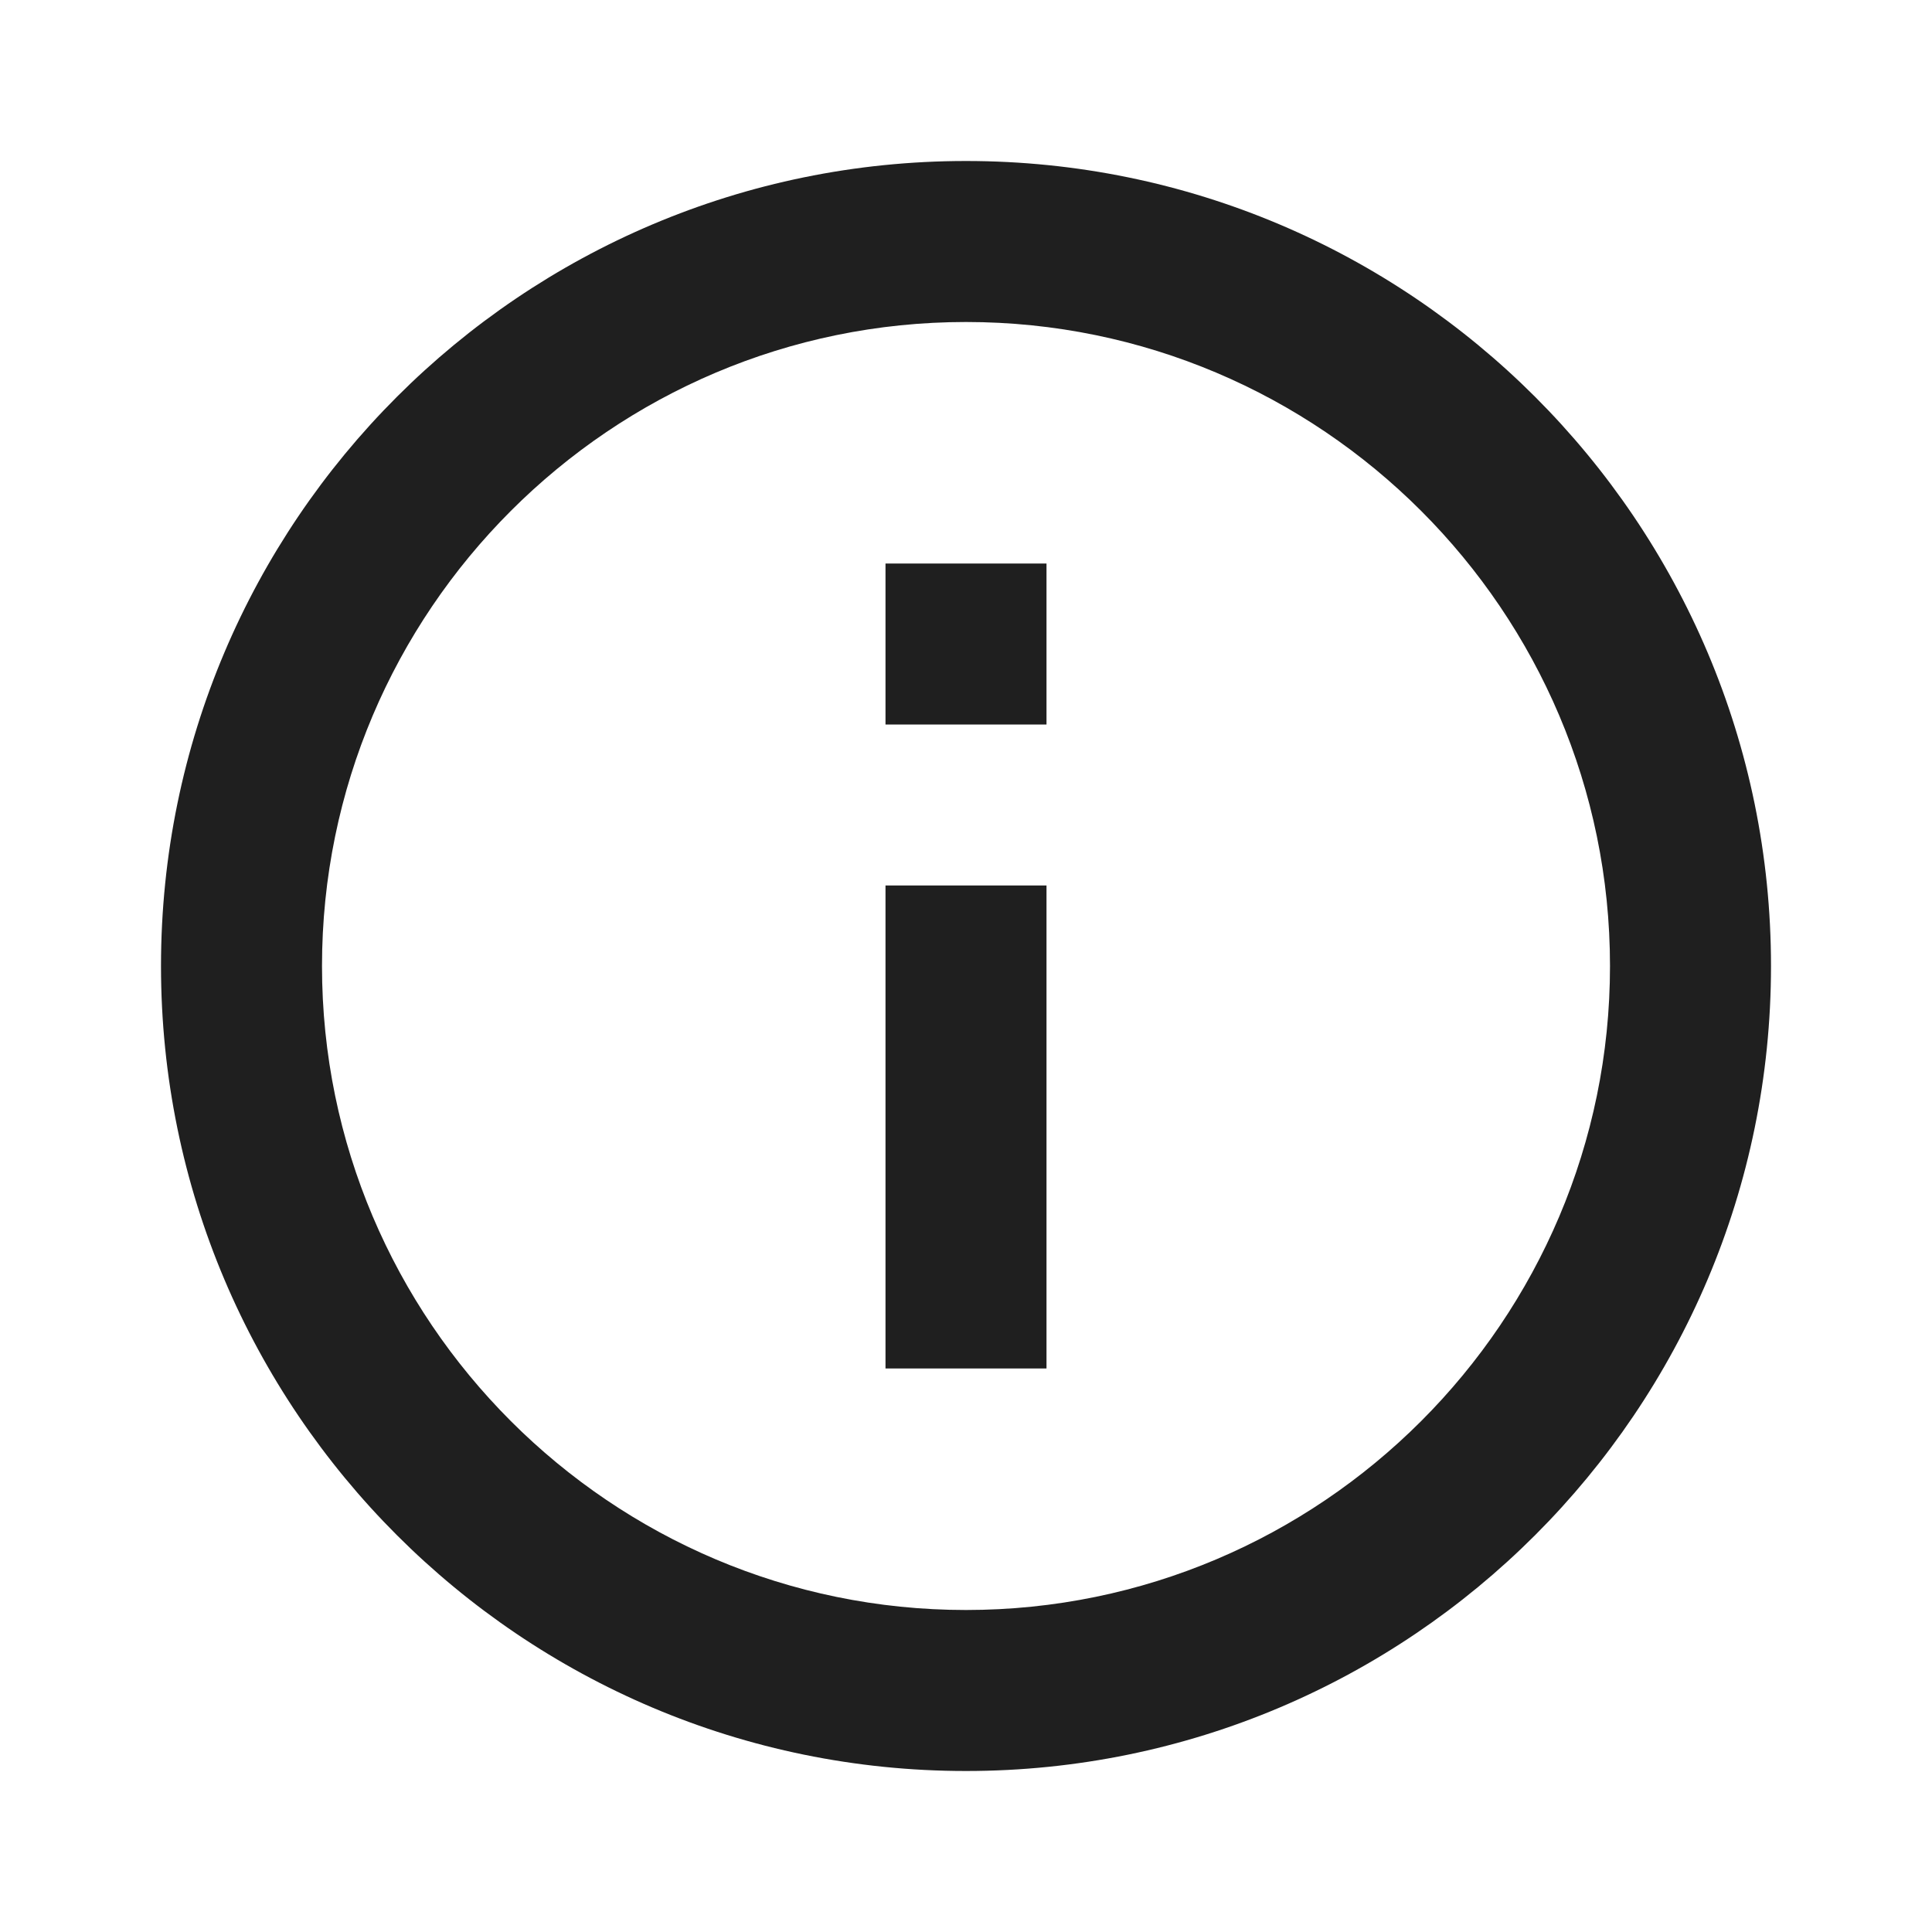
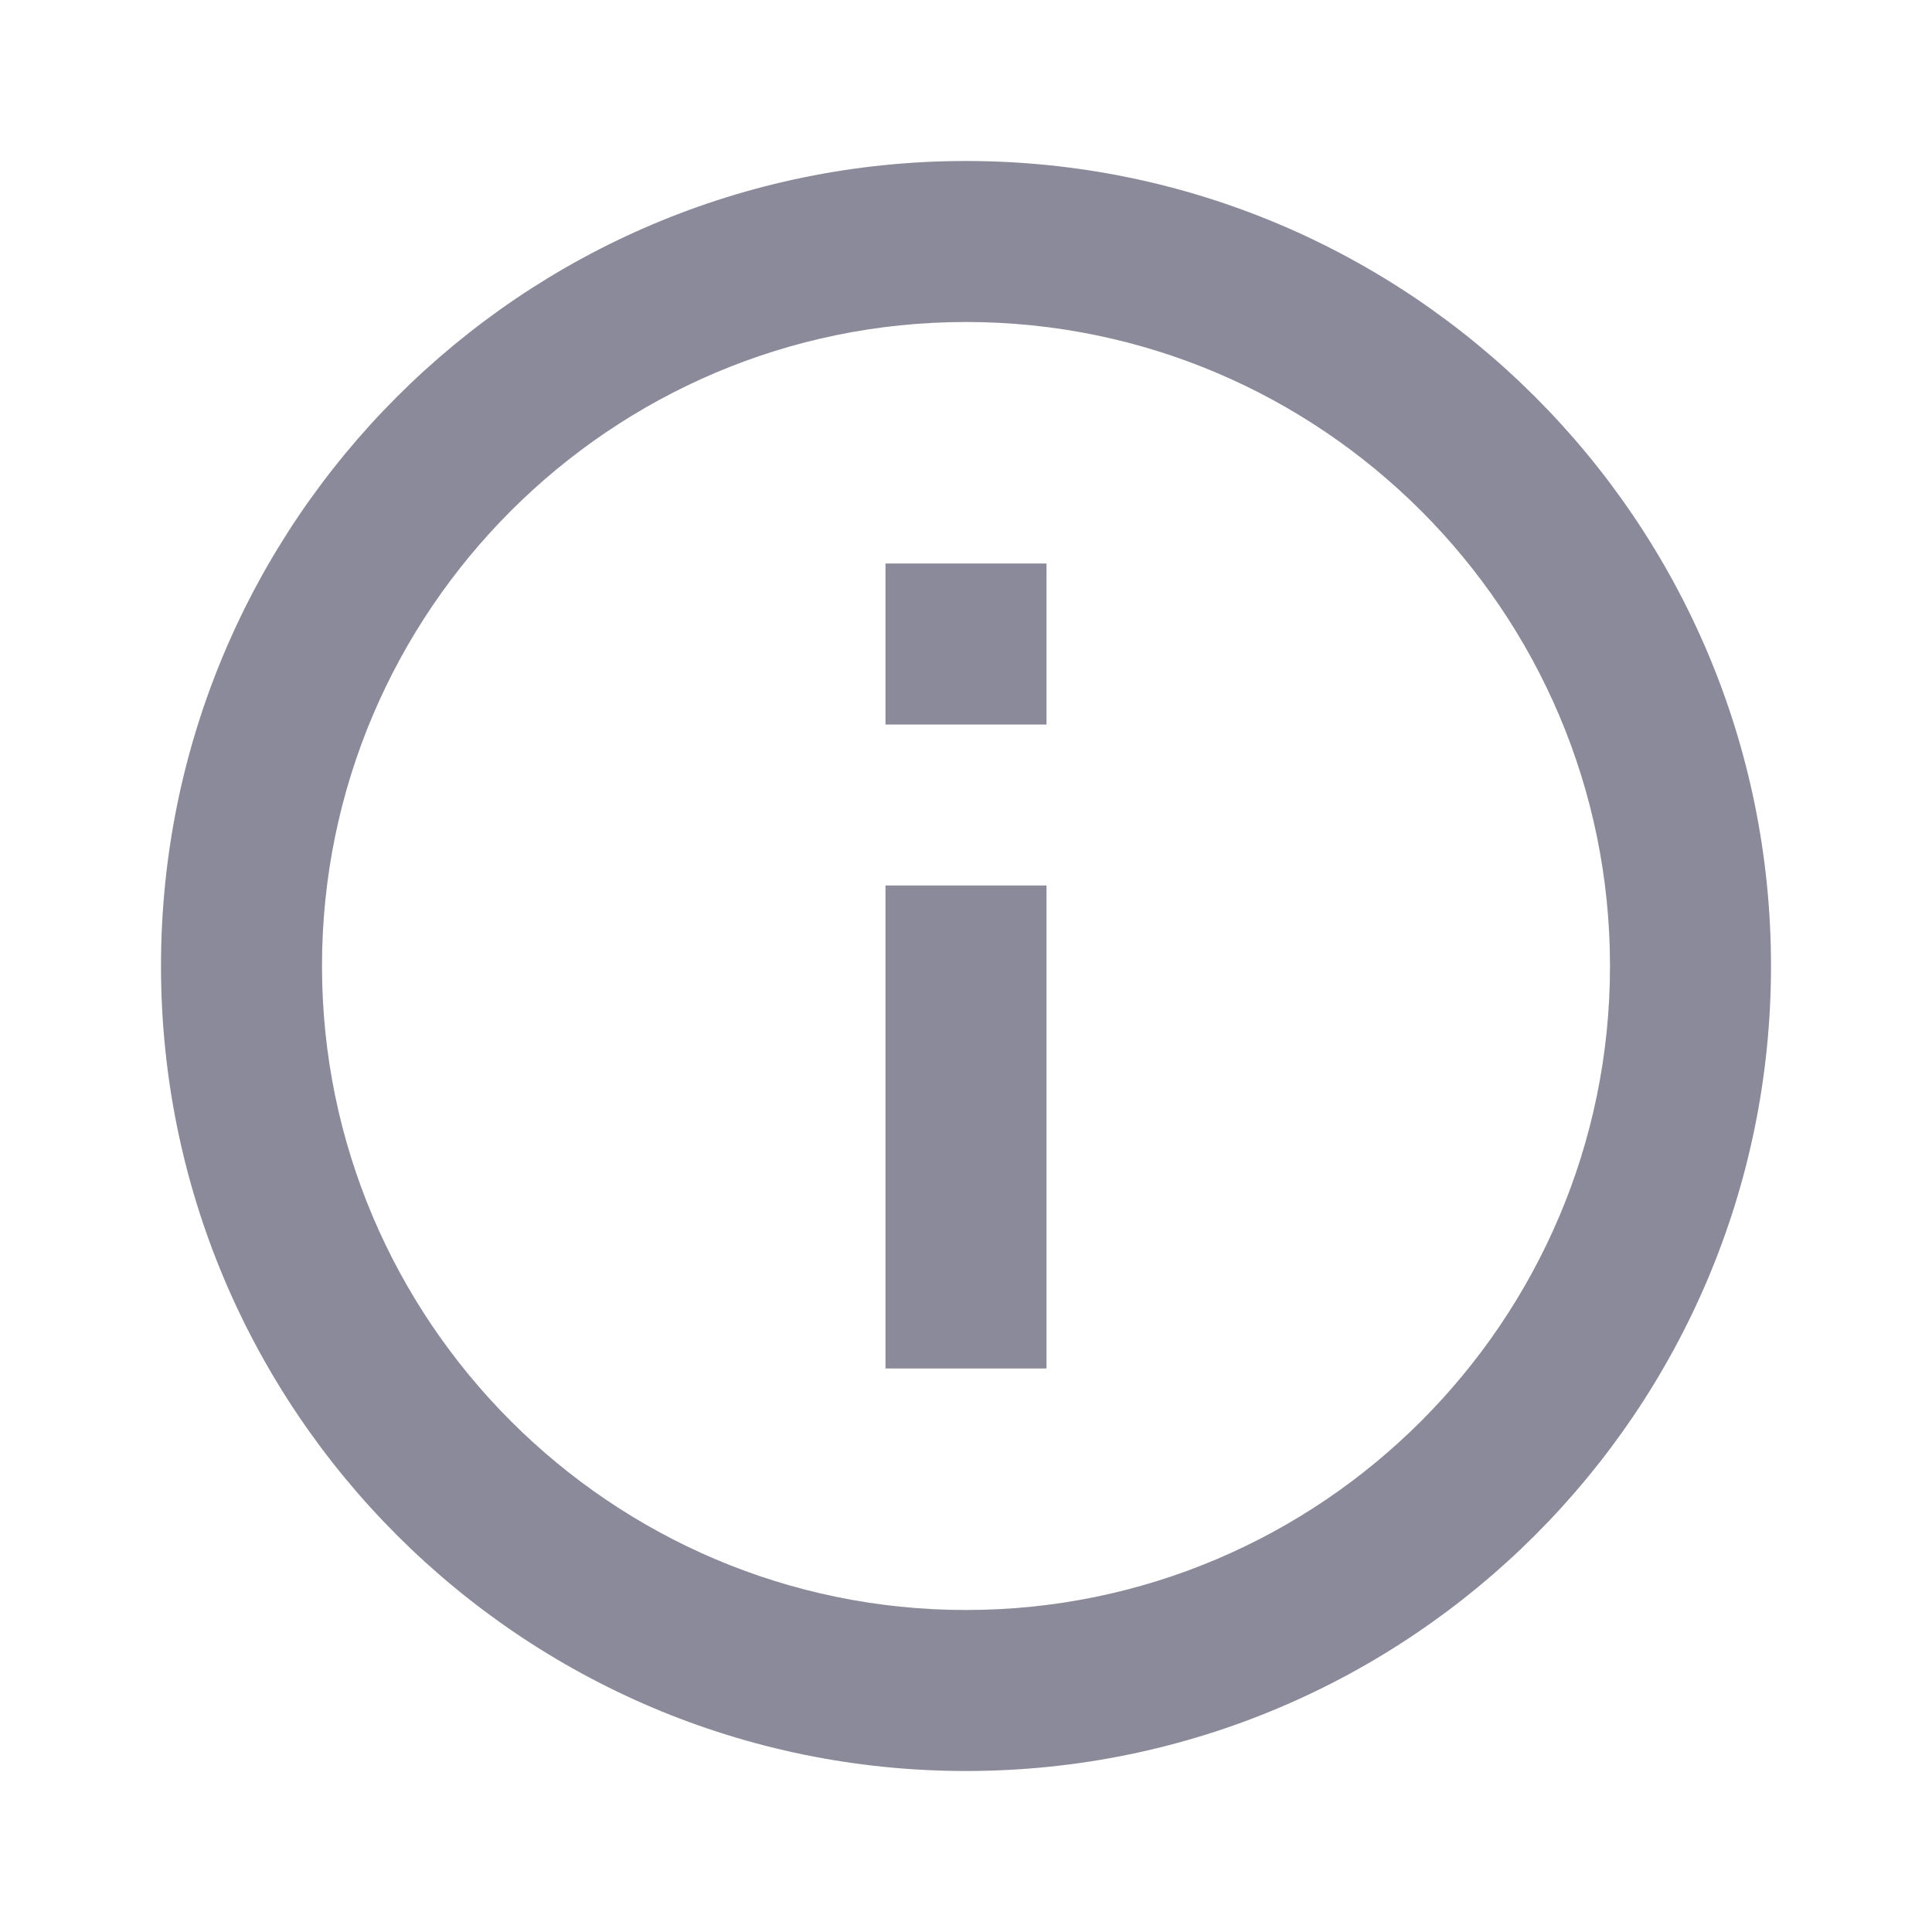
- <svg xmlns="http://www.w3.org/2000/svg" height="20px" viewBox="0 0 24 24" width="20px" fill="#1f1f1f">
+ <svg xmlns="http://www.w3.org/2000/svg" height="20px" viewBox="0 0 24 24" width="20px" fill="#8a8a9a">
  <path d="M0 0h24v24H0V0z" fill="none" />
  <path d="M11 7h2v2h-2zm0 4h2v6h-2zm1-9C6.48 2 2 6.48 2 12s4.48 10 10 10 10-4.48 10-10S17.52 2 12 2zm0 18c-4.41 0-8-3.59-8-8s3.59-8 8-8 8 3.59 8 8-3.59 8-8 8z" />
</svg>
